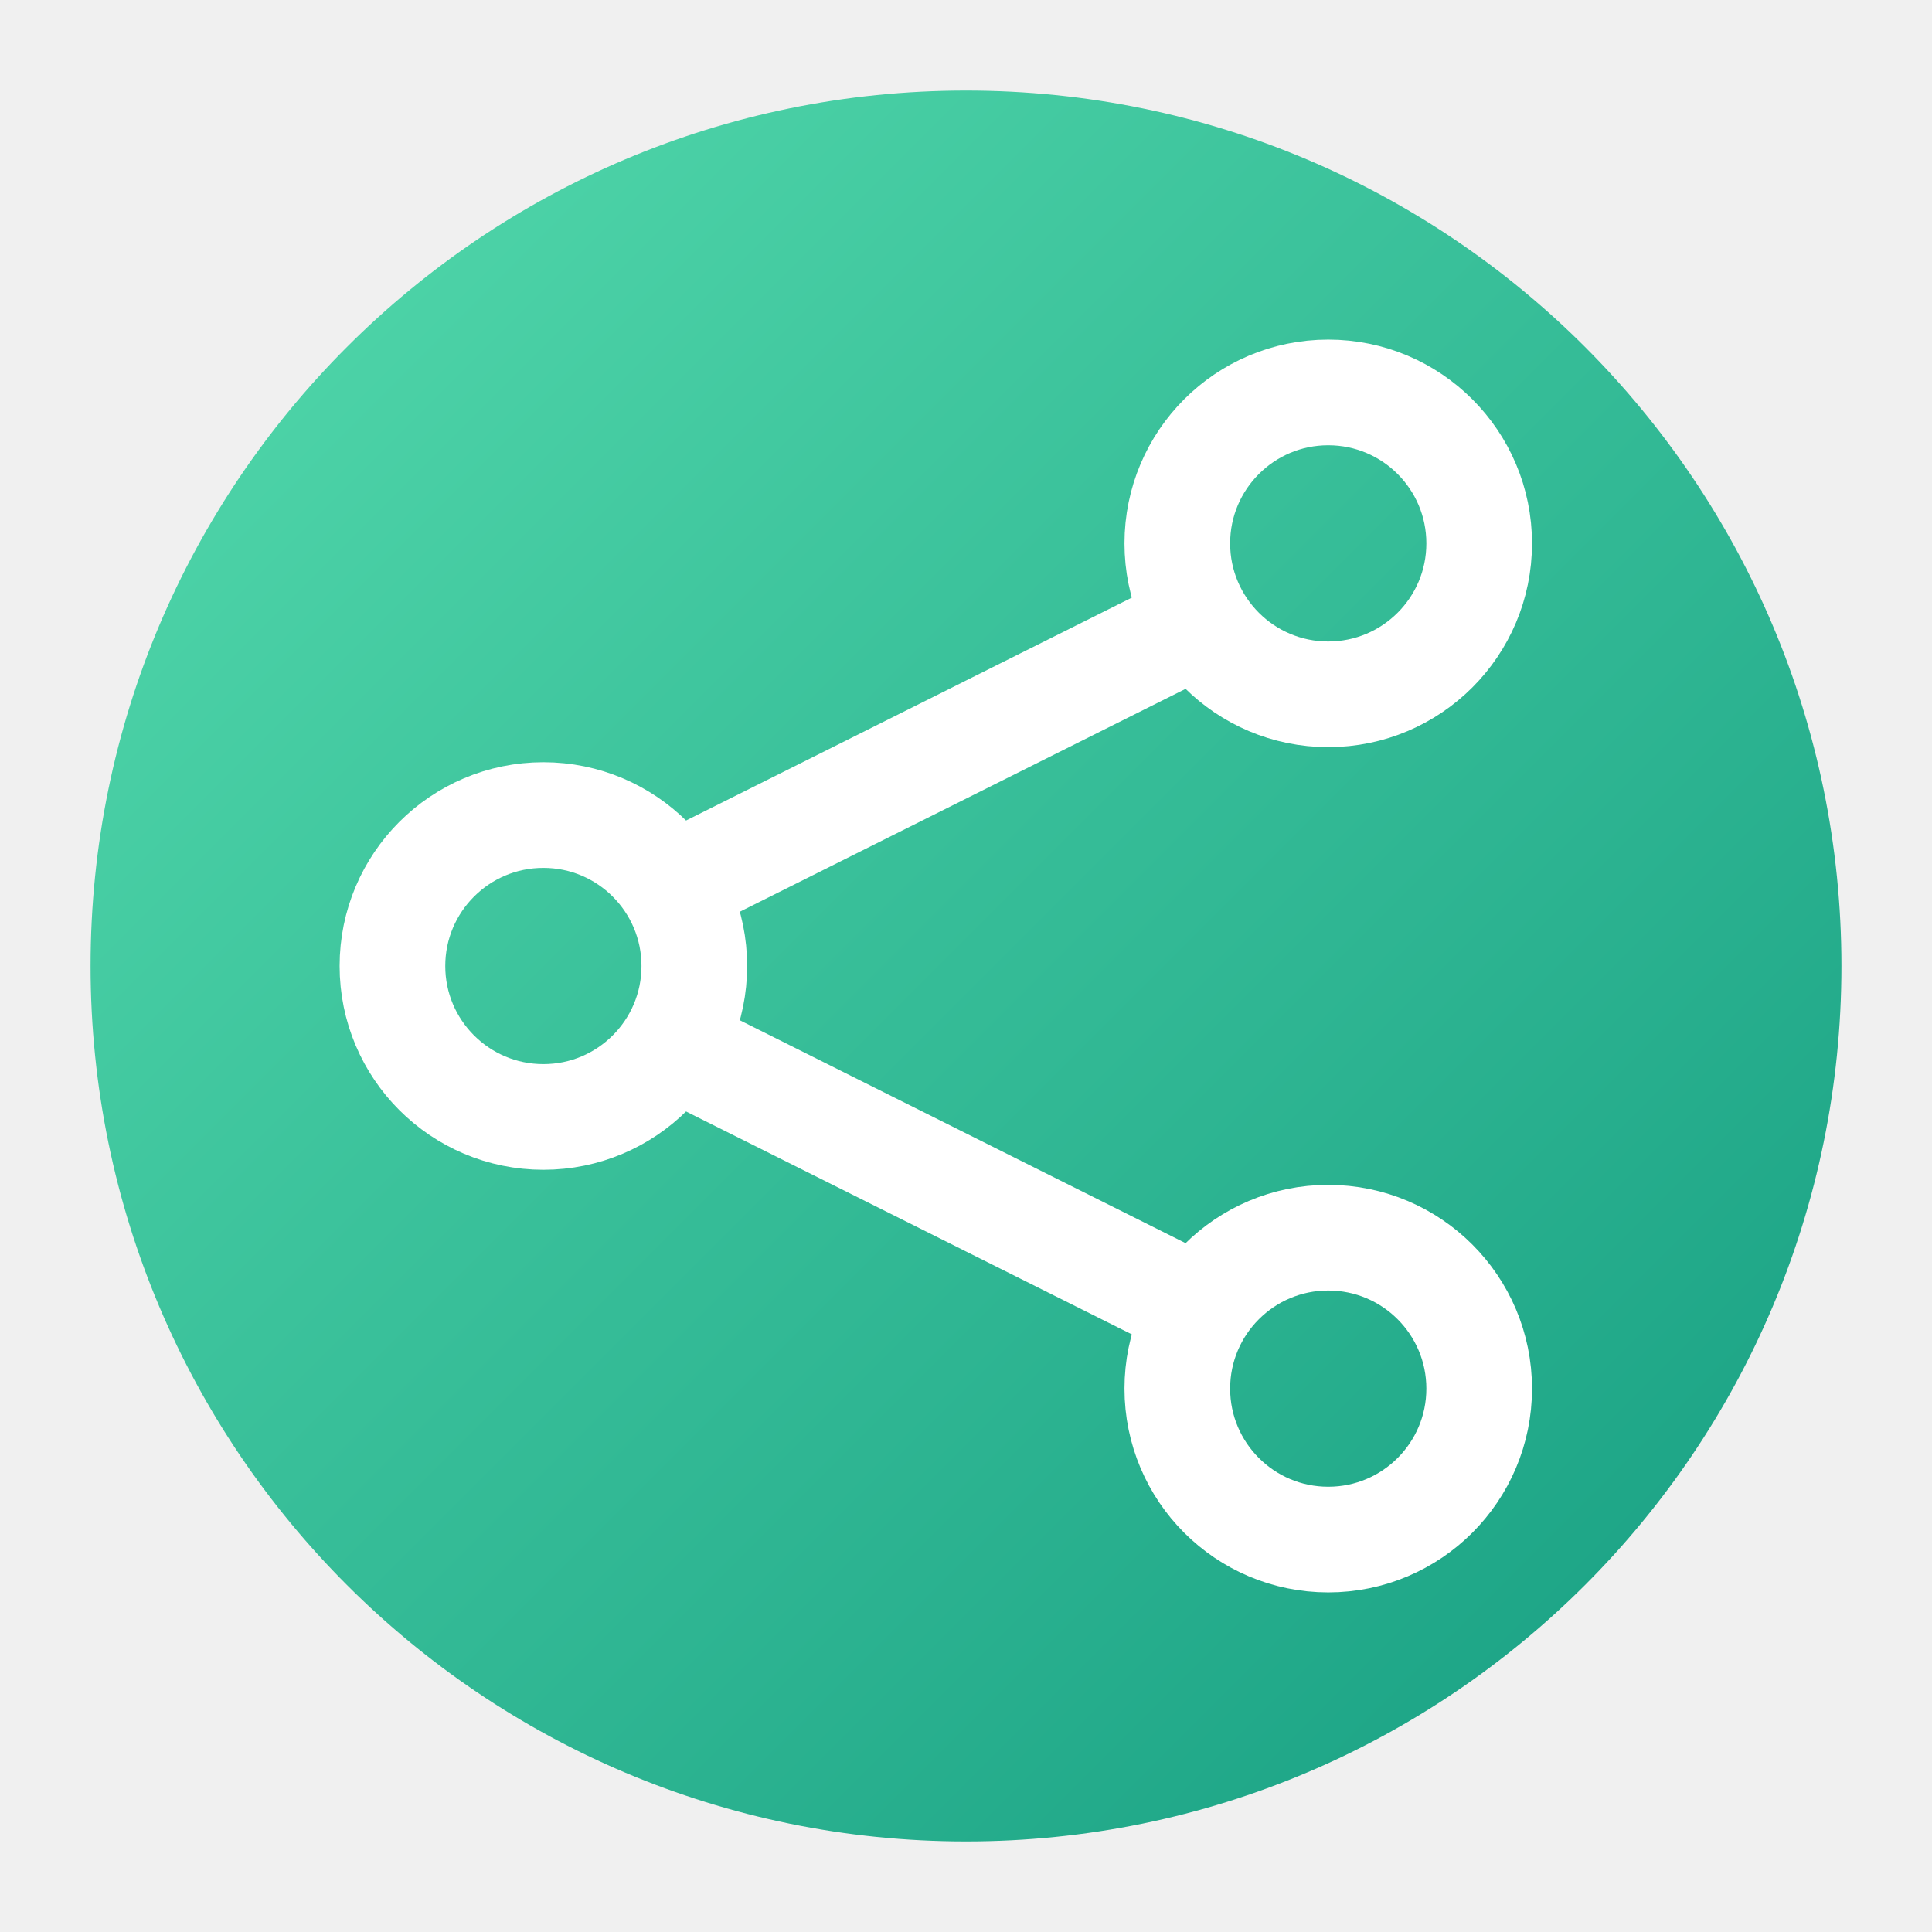
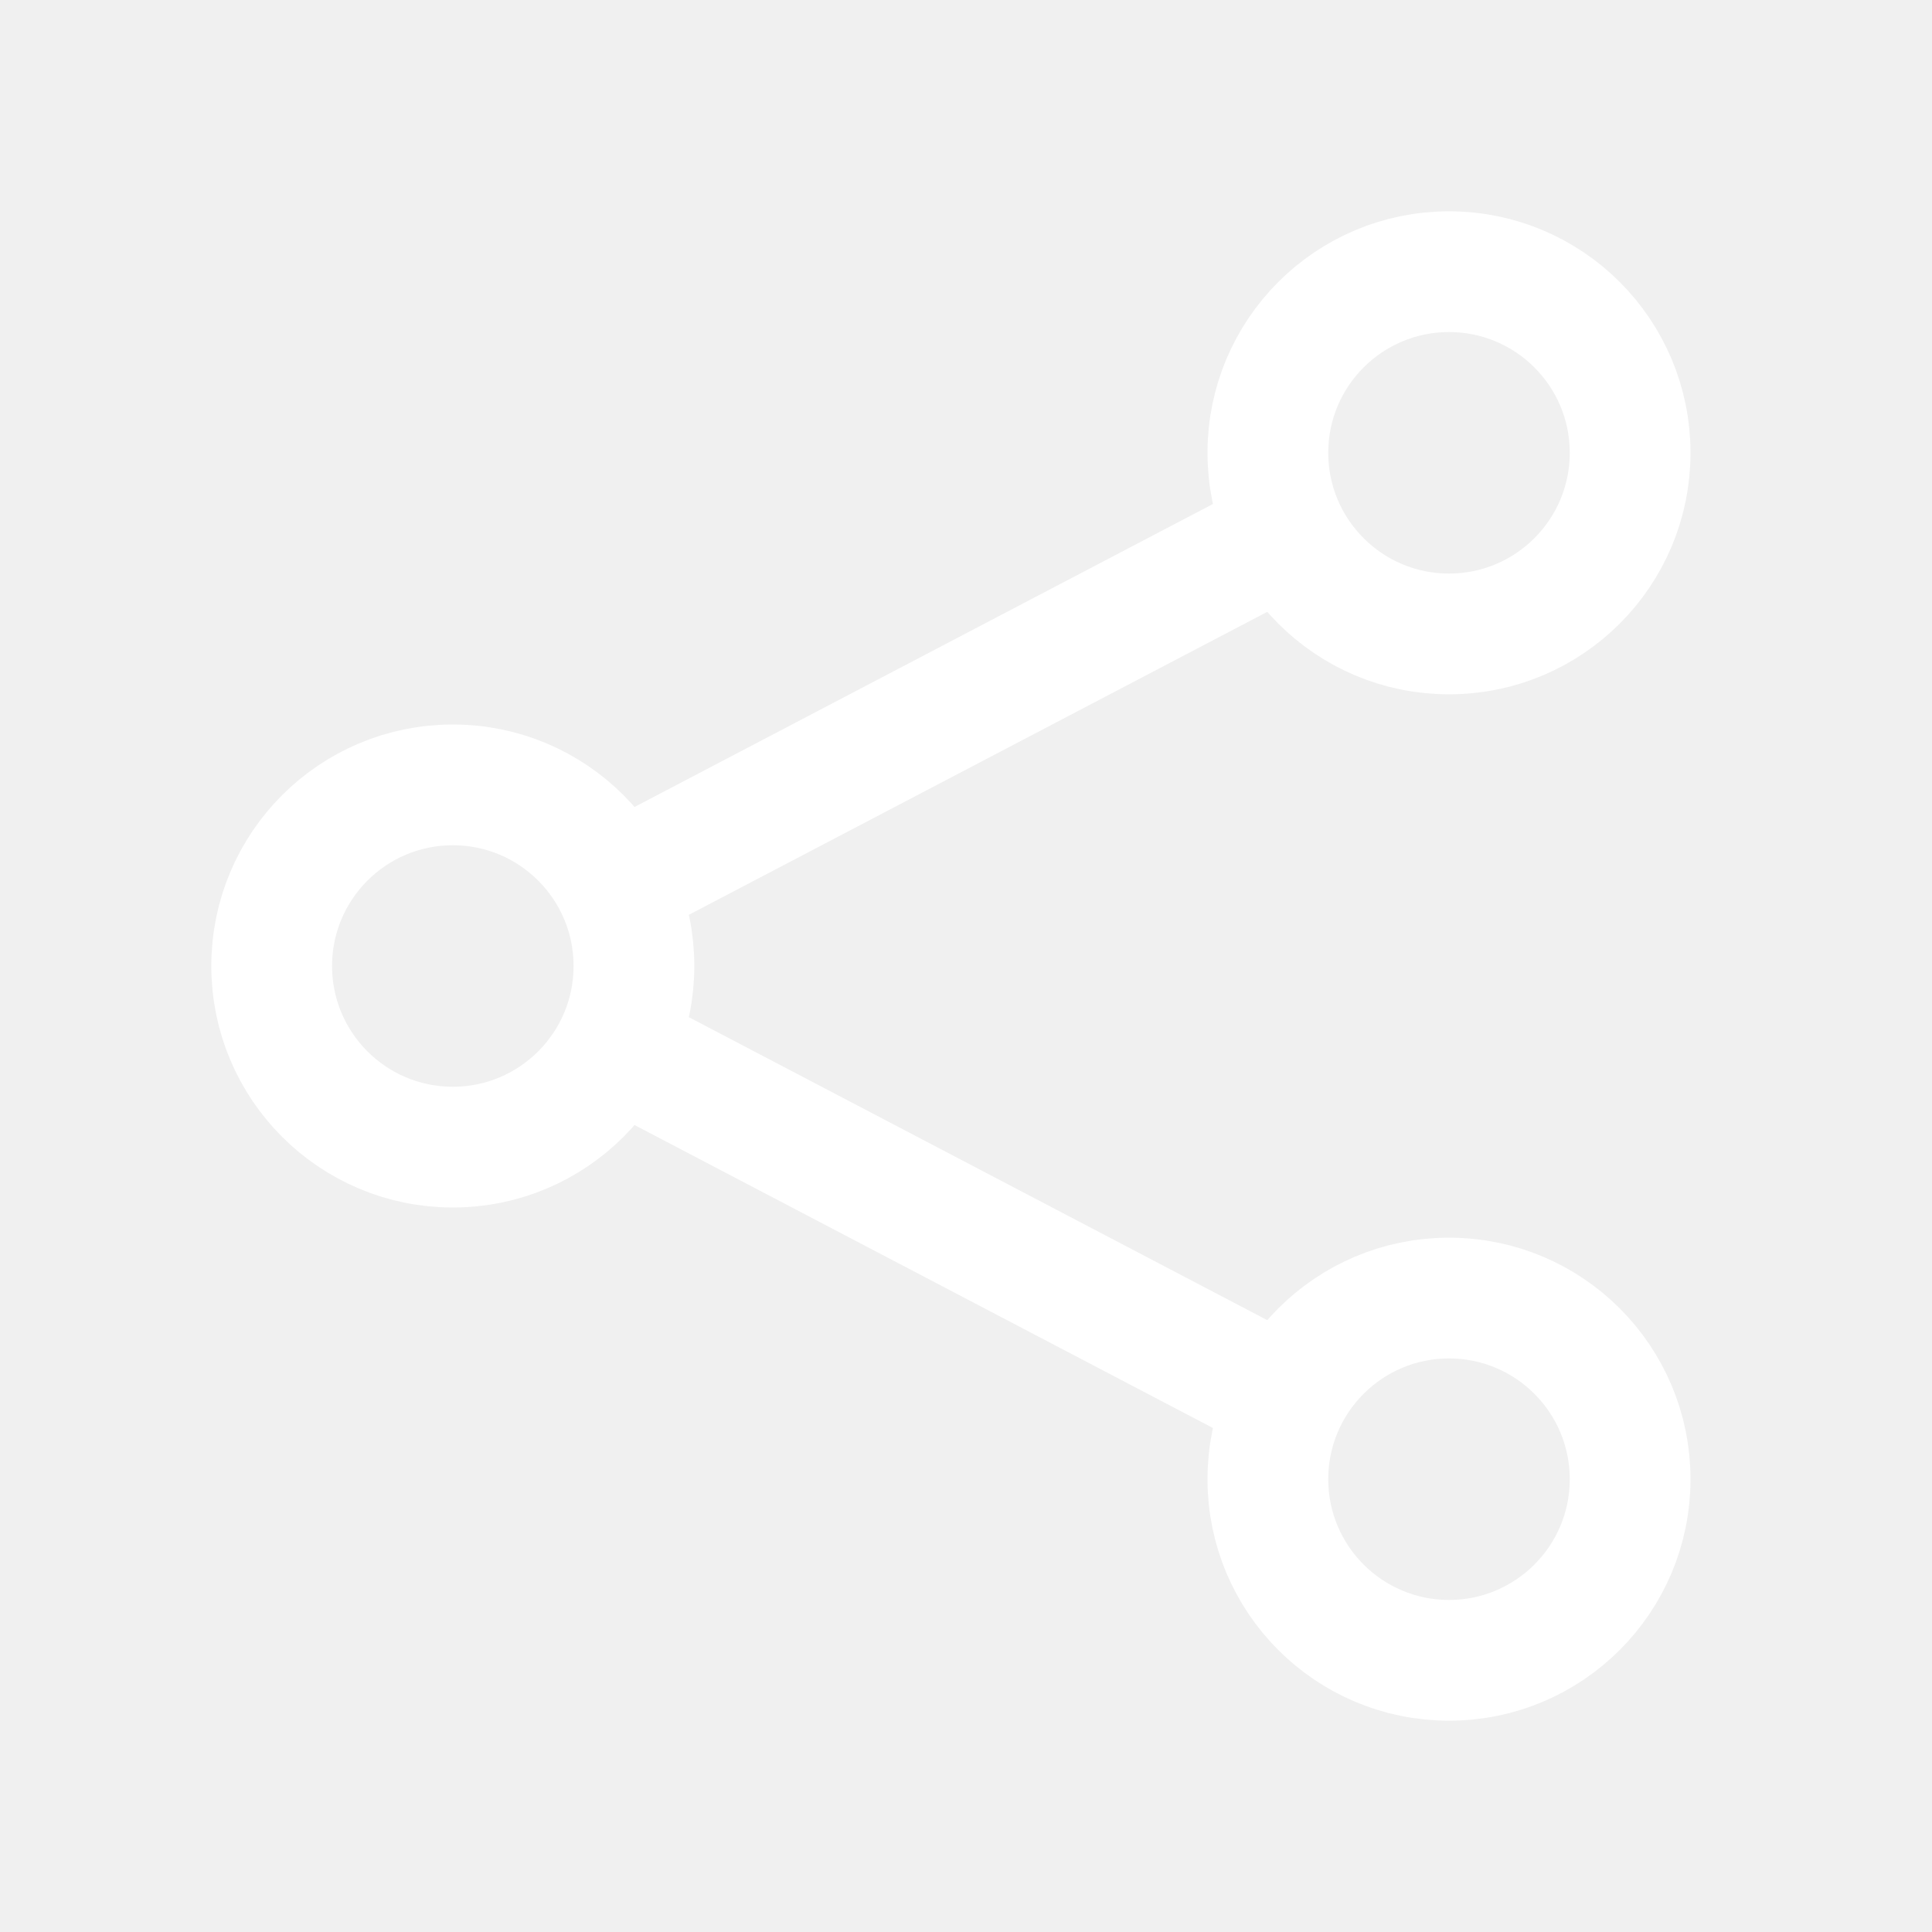
- <svg xmlns="http://www.w3.org/2000/svg" viewBox="0 0 64 64">
-   <defs>
-     <linearGradient id="g" x1="0" y1="0" x2="1" y2="1">
-       <stop stop-color="#55dbad" />
-       <stop offset="1" stop-color="#159d81" />
-     </linearGradient>
-   </defs>
-   <circle cx="32" cy="32" r="29" fill="url(#g)" />
-   <circle cx="18" cy="32" r="5" fill="none" stroke="#fff" stroke-width="3.5" />
-   <circle cx="44" cy="18" r="5" fill="none" stroke="#fff" stroke-width="3.5" />
-   <circle cx="44" cy="46" r="5" fill="none" stroke="#fff" stroke-width="3.5" />
-   <path d="m23 29 16-8M23 35l16 8" stroke="#fff" stroke-width="3.5" stroke-linecap="round" />
+ <svg xmlns="http://www.w3.org/2000/svg" viewBox="0 0 64 64" fill="none">
+   <circle cx="15" cy="32" r="6" stroke="#fff" stroke-width="4" />
+   <circle cx="48" cy="15" r="6" stroke="#fff" stroke-width="4" />
+   <circle cx="48" cy="49" r="6" stroke="#fff" stroke-width="4" />
+   <path d="m21 29 21-11M21 35l21 11" stroke="#fff" stroke-width="4" stroke-linecap="round" />
</svg>
